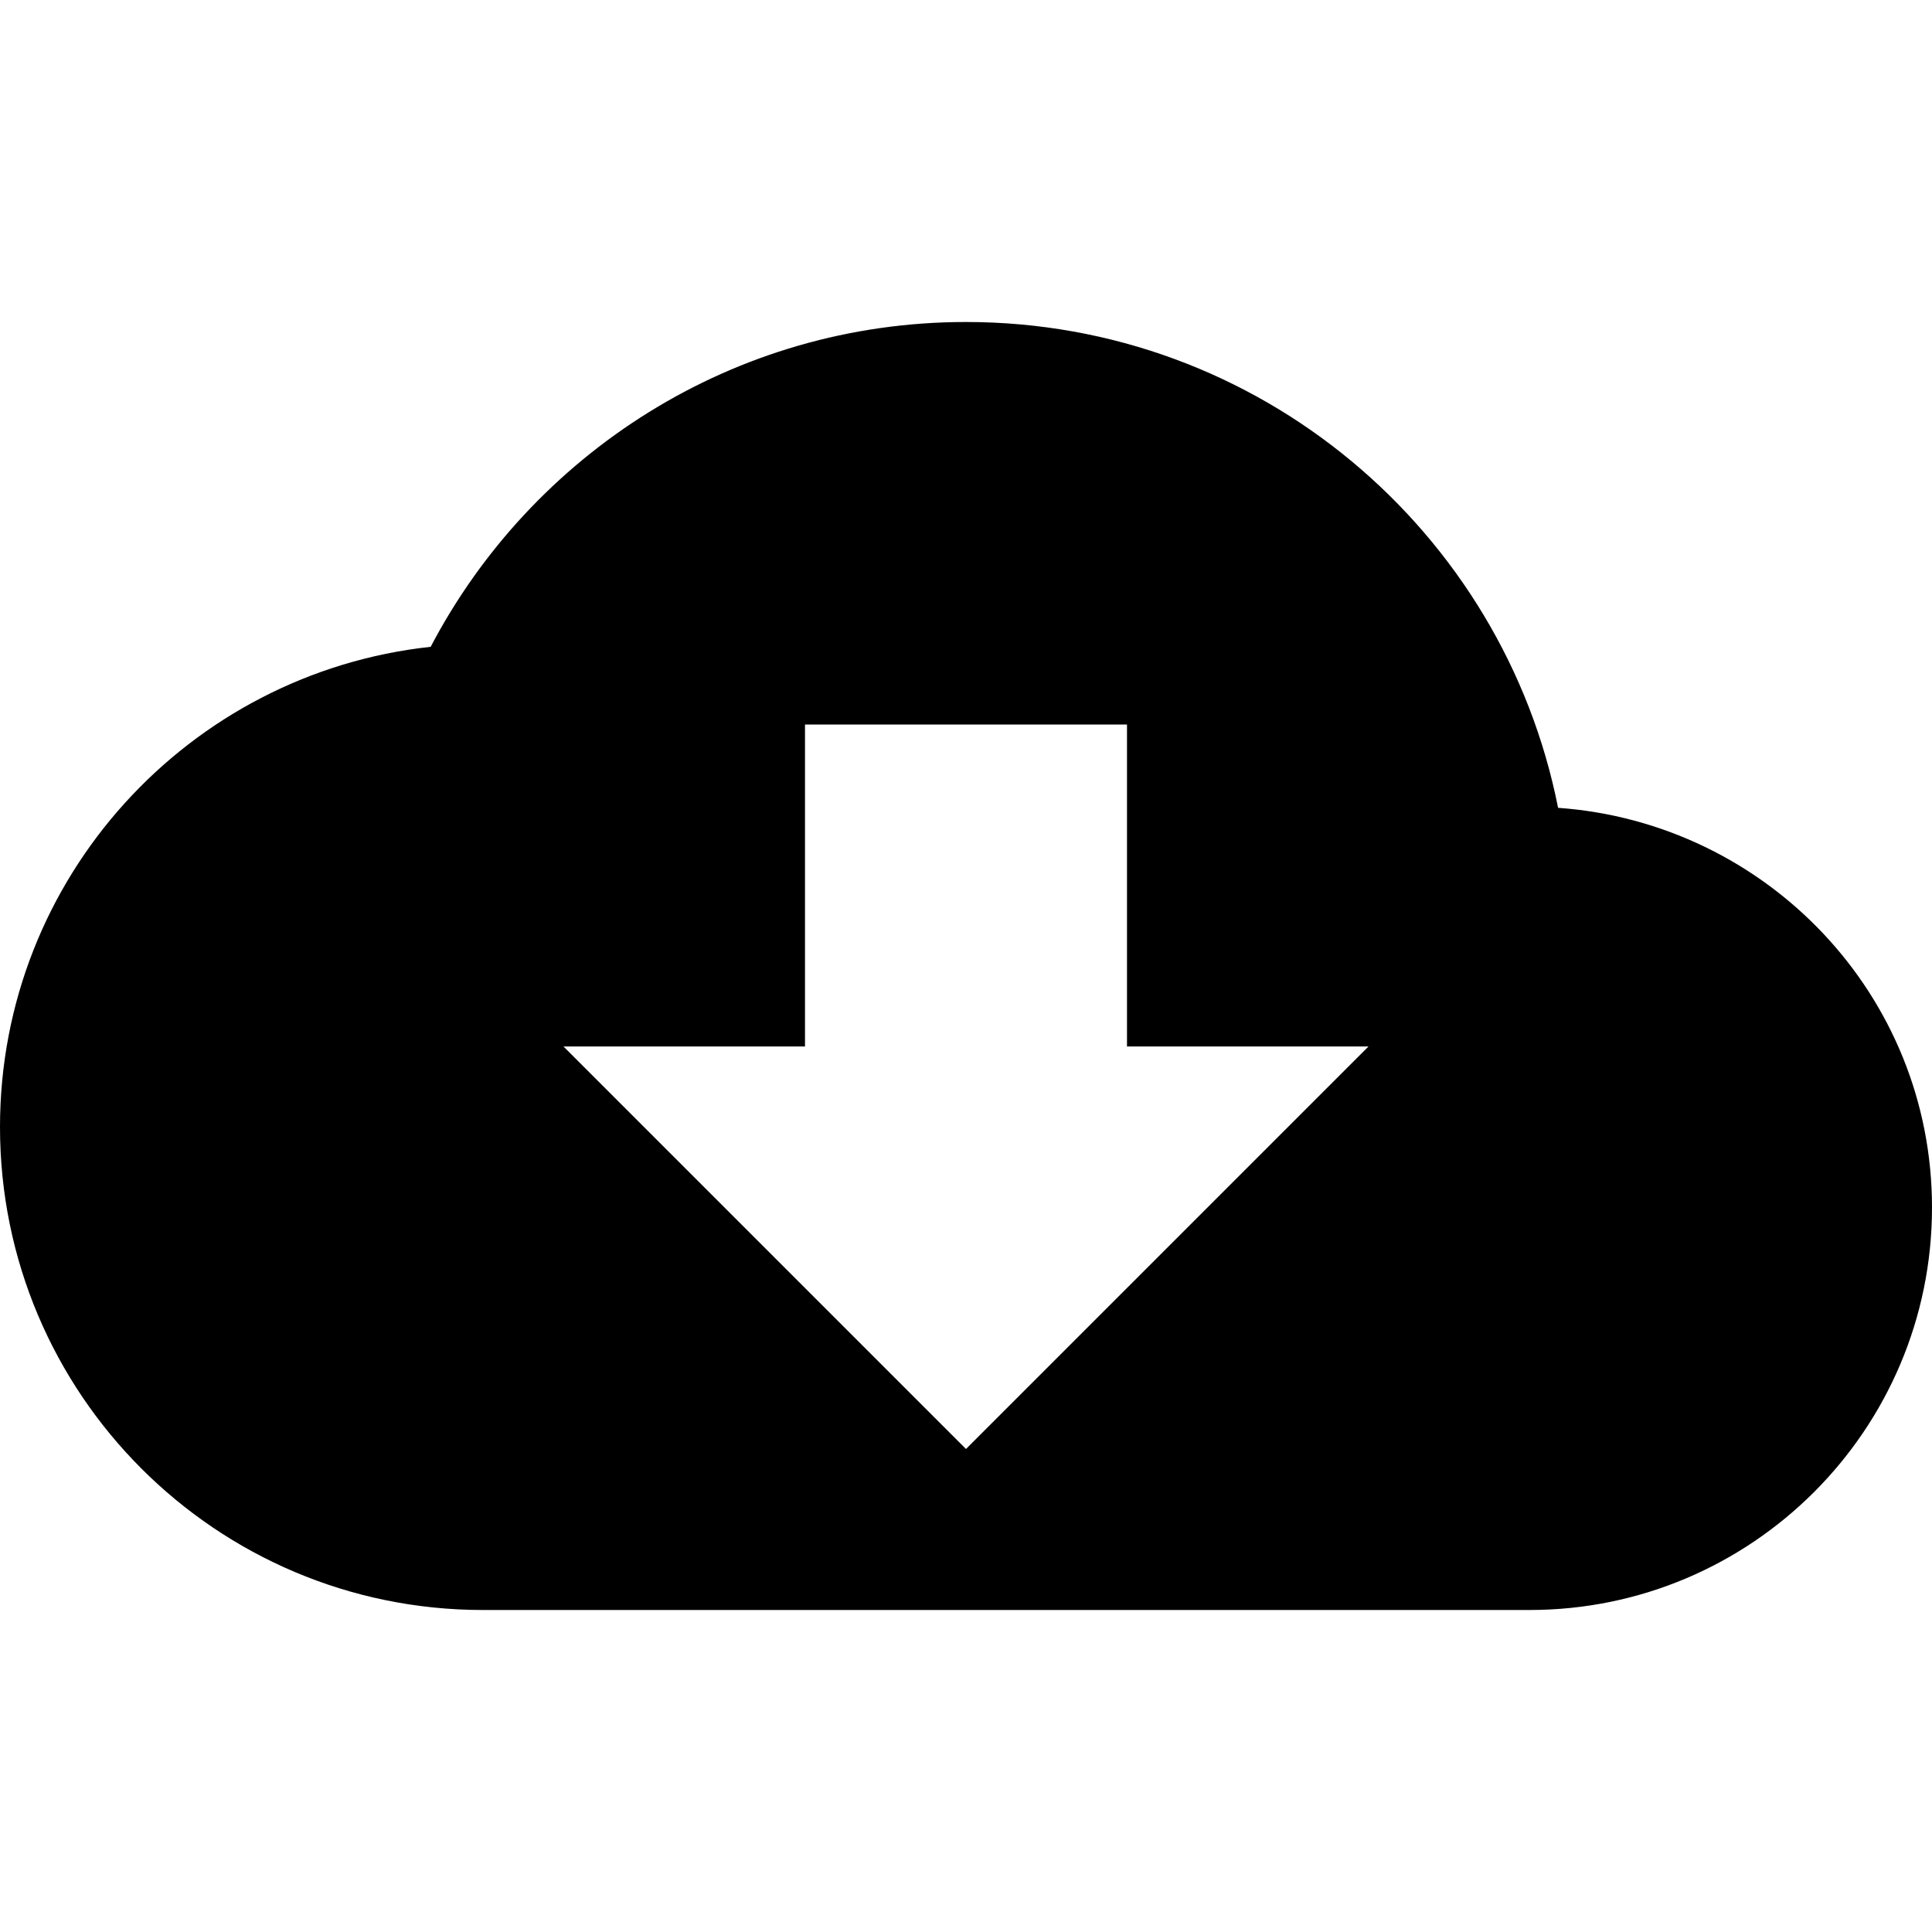
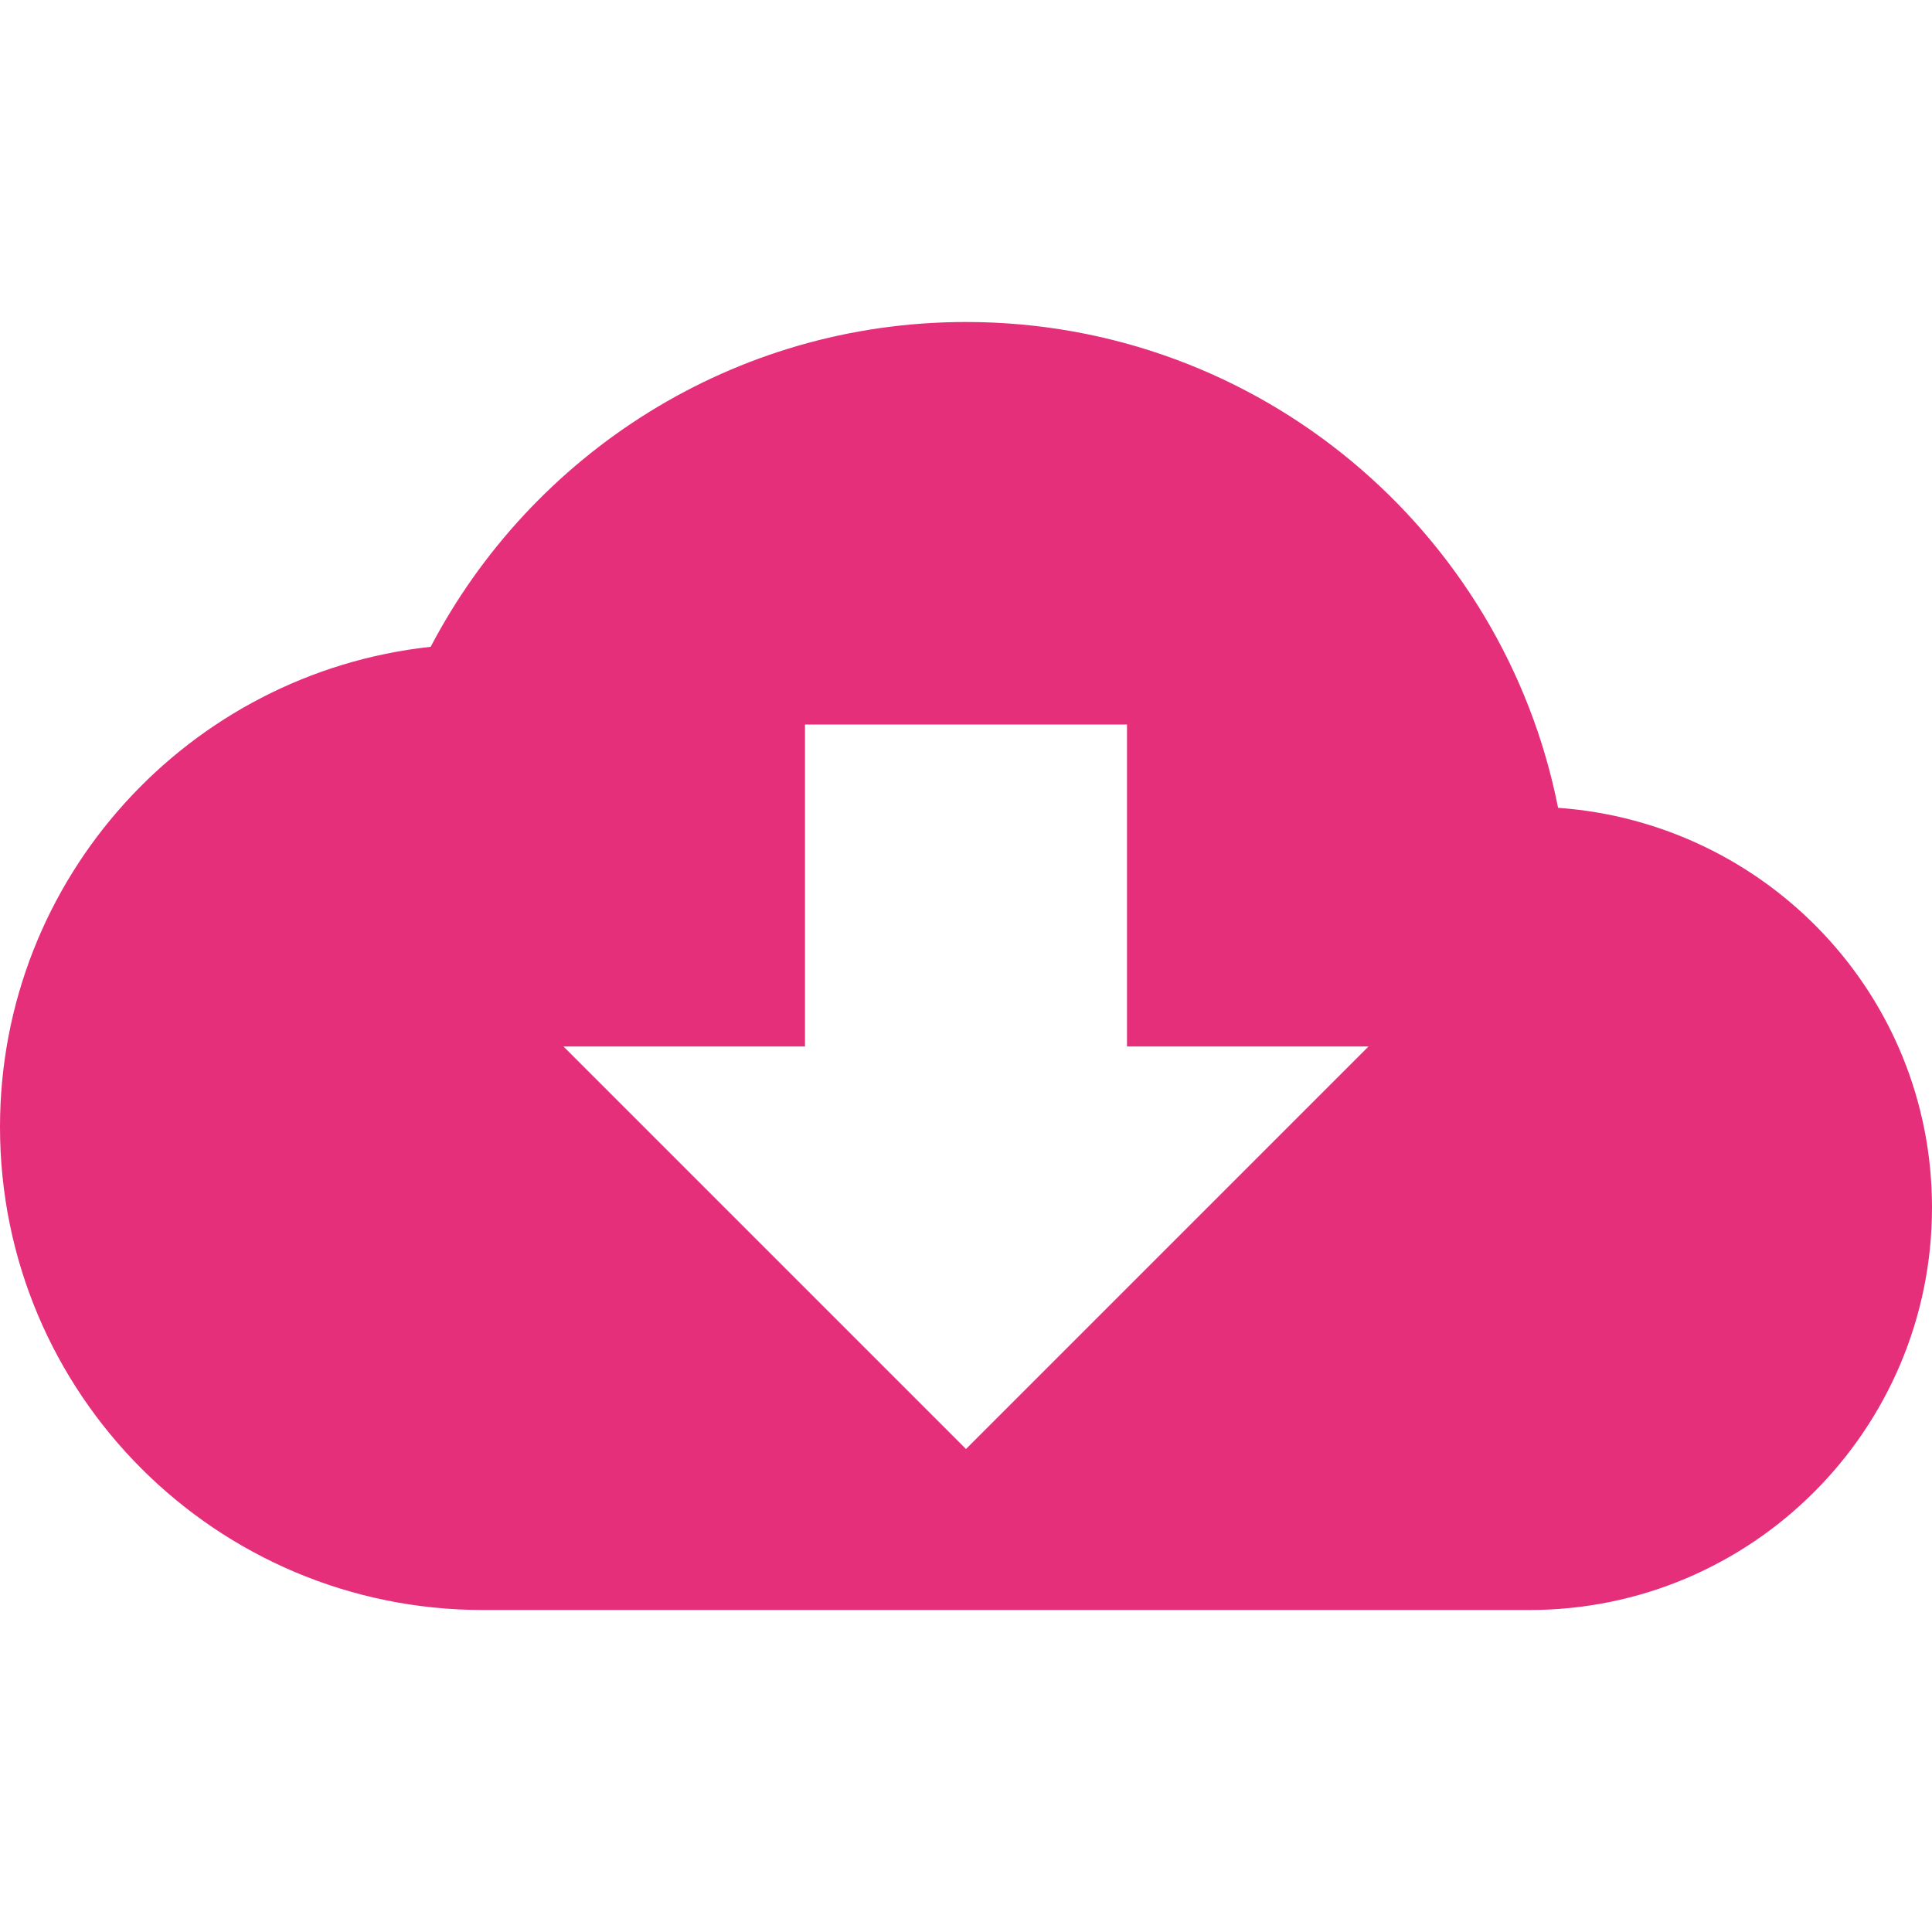
- <svg xmlns="http://www.w3.org/2000/svg" version="1.1" id="Capa_1" x="0px" y="0px" viewBox="0 0 512 512" style="enable-background:new 0 0 512 512;" xml:space="preserve">
+ <svg xmlns="http://www.w3.org/2000/svg" version="1.1" id="Capa_1" x="0px" y="0px" viewBox="0 0 512 512" style="enable-background:new 0 0 512 512;" xml:space="preserve" fill="#E62F7B">
  <g>
    <g>
      <path d="M412.907,214.08C398.4,140.693,333.653,85.333,256,85.333c-61.653,0-115.093,34.987-141.867,86.08    C50.027,178.347,0,232.64,0,298.667c0,70.72,57.28,128,128,128h277.333C464.213,426.667,512,378.88,512,320    C512,263.68,468.16,218.027,412.907,214.08z M256,384L149.333,277.333h64V192h85.333v85.333h64L256,384z" />
    </g>
  </g>
  <g>
</g>
  <g>
</g>
  <g>
</g>
  <g>
</g>
  <g>
</g>
  <g>
</g>
  <g>
</g>
  <g>
</g>
  <g>
</g>
  <g>
</g>
  <g>
</g>
  <g>
</g>
  <g>
</g>
  <g>
</g>
  <g>
</g>
</svg>
